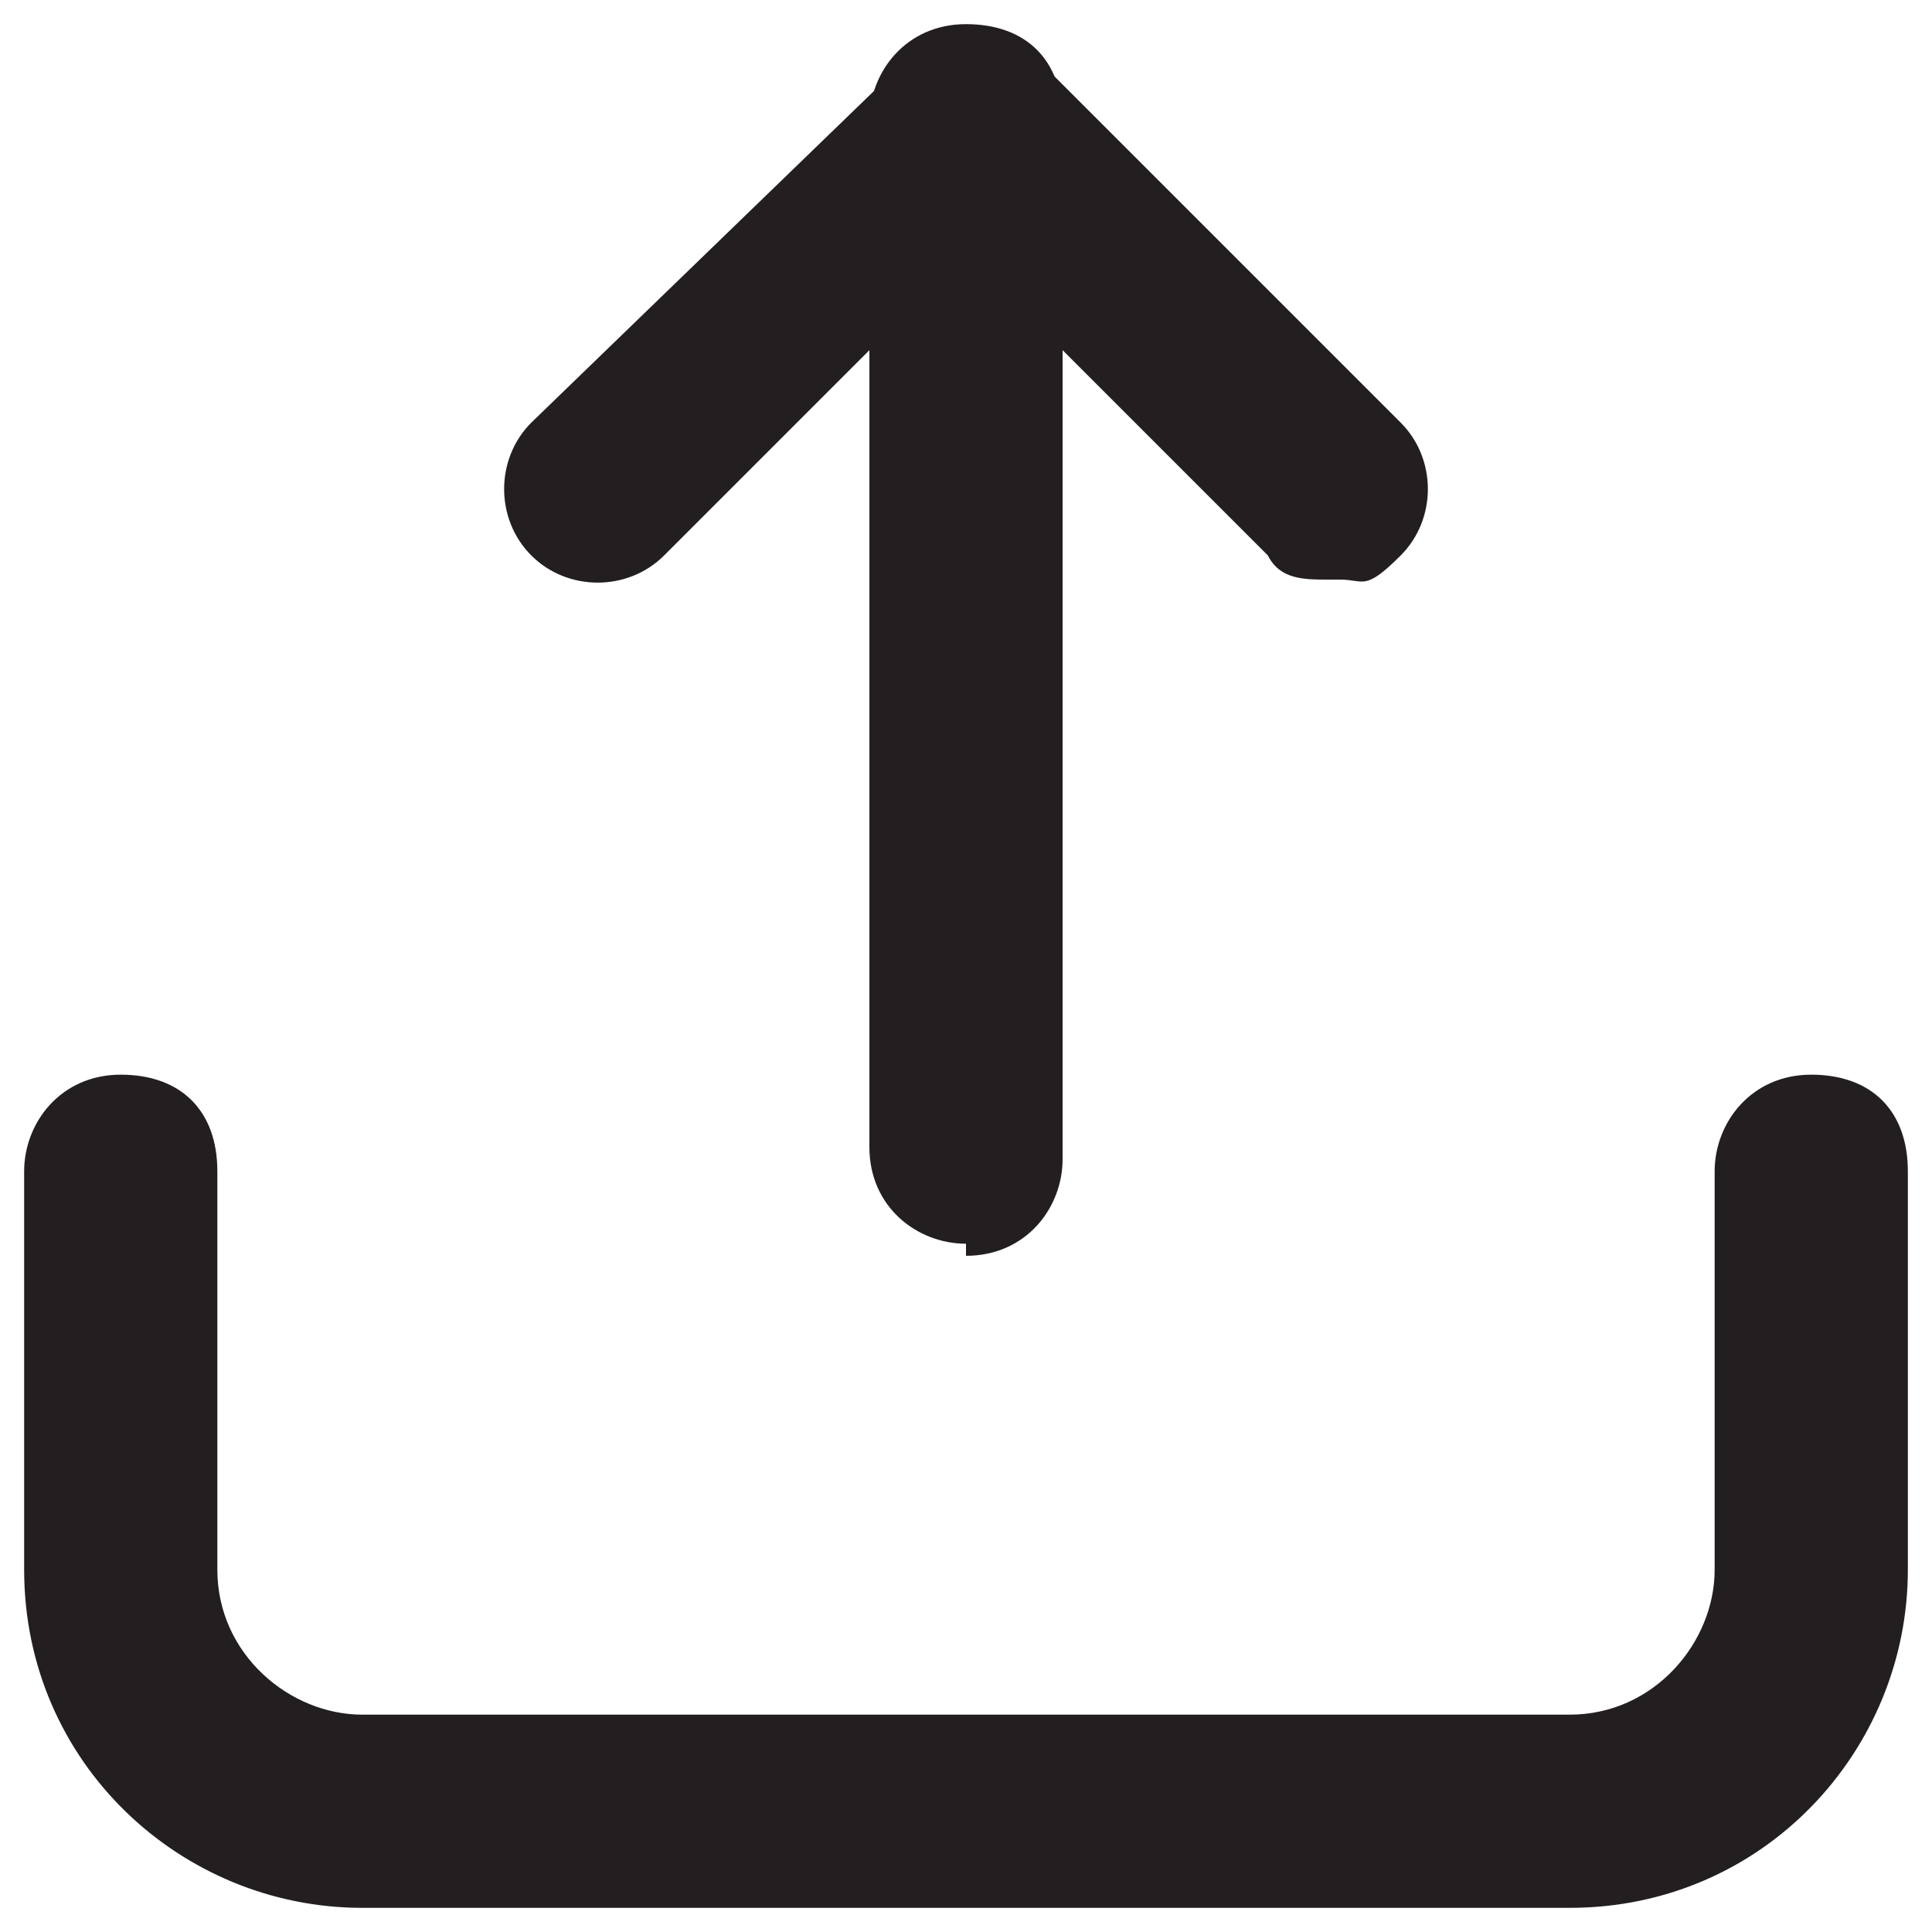
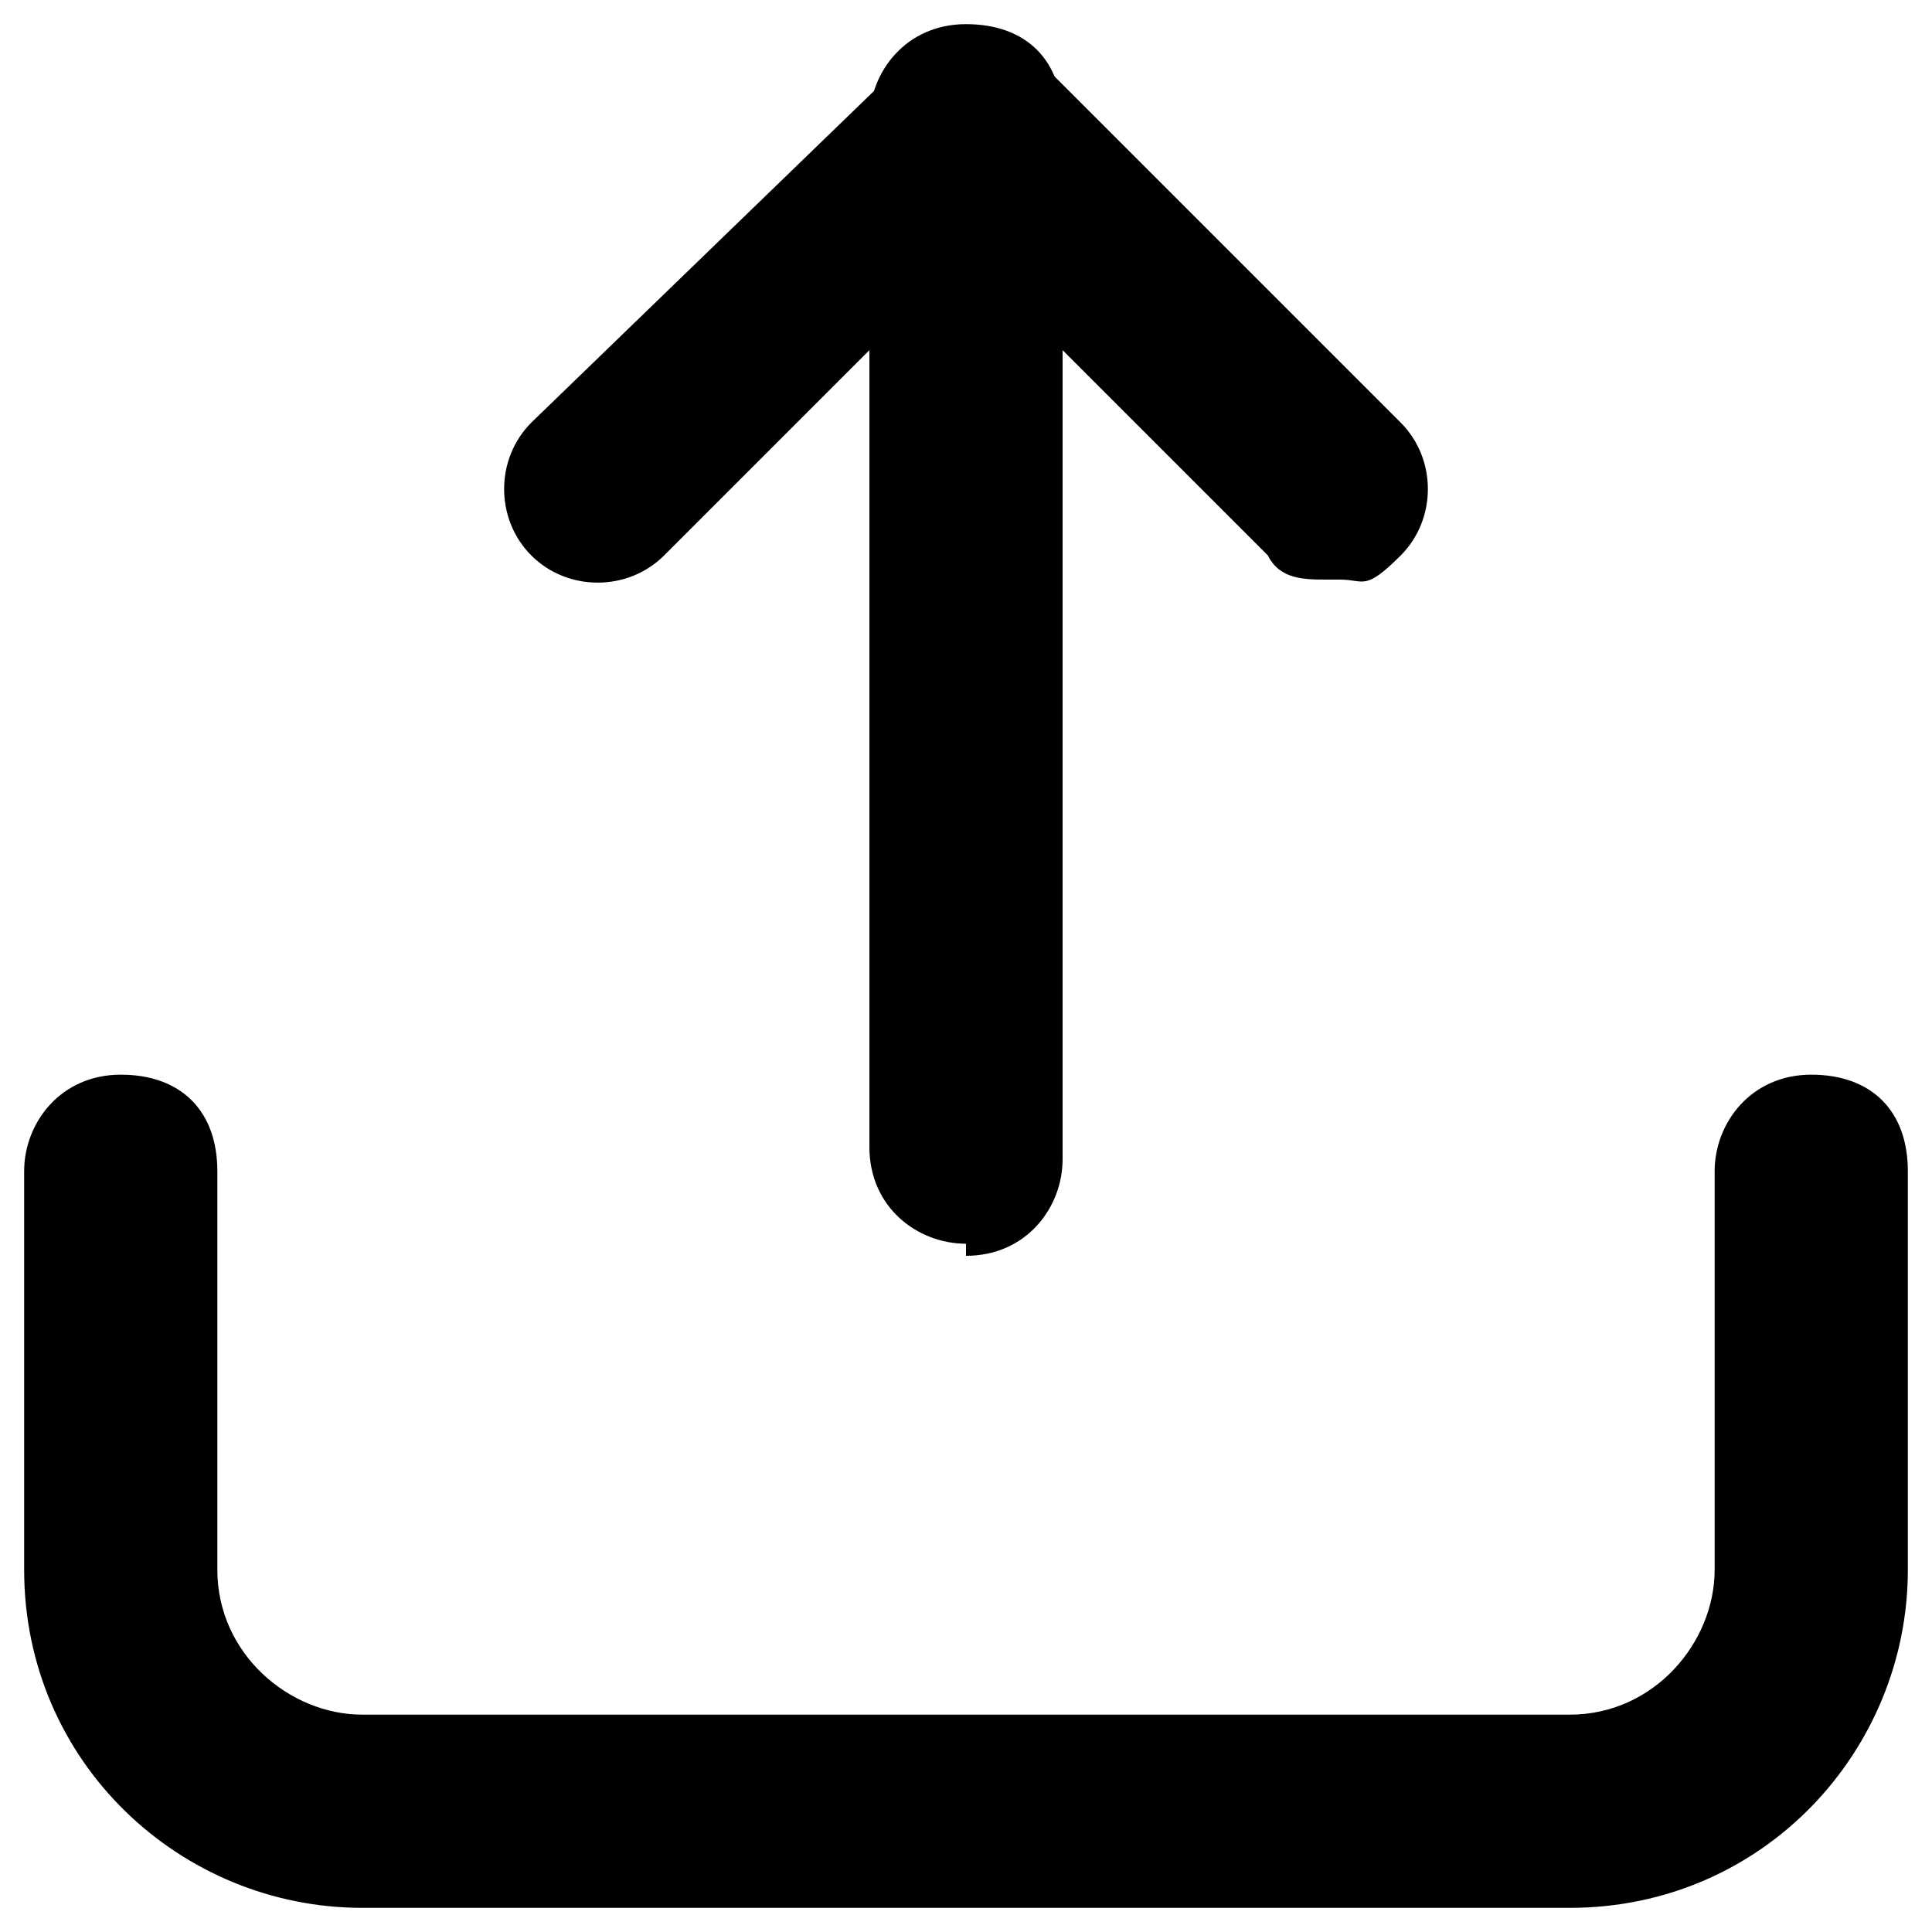
- <svg xmlns="http://www.w3.org/2000/svg" id="Layer_1" version="1.1" viewBox="0 0 16 16">
-   <defs>
-     <style>
-       .st0 {
-         fill: #231f20;
-       }
-     </style>
-   </defs>
-   <path class="st0" d="M11,4.8c-.2,0-.4,0-.5-.2l-2.5-2.5-2.5,2.5c-.3.3-.8.3-1.1,0s-.3-.8,0-1.1L7.5.5c.3-.3.8-.3,1.1,0l3,3c.3.3.3.8,0,1.1s-.3.2-.5.2Z" />
-   <path class="st0" d="M8,10.3c-.4,0-.8-.3-.8-.8V1c0-.4.3-.8.8-.8s.8.3.8.8v8.6c0,.4-.3.8-.8.8Z" />
-   <path class="st0" d="M13,15.8H3c-1.5,0-2.8-1.2-2.8-2.8v-3.3c0-.4.3-.8.8-.8s.8.3.8.8v3.3c0,.7.6,1.2,1.2,1.2h10c.7,0,1.2-.6,1.2-1.2v-3.3c0-.4.3-.8.8-.8s.8.3.8.8v3.3c0,1.5-1.2,2.8-2.8,2.8Z" />
+ <svg xmlns="http://www.w3.org/2000/svg" version="1.1" viewBox="0 0 16 16">
+   <style>.fill{fill:currentColor}</style>
+   <path class="fill" d="M11,4.8c-.2,0-.4,0-.5-.2l-2.5-2.5-2.5,2.5c-.3.3-.8.3-1.1,0s-.3-.8,0-1.1L7.5.5c.3-.3.8-.3,1.1,0l3,3c.3.3.3.8,0,1.1s-.3.2-.5.2Z" />
+   <path class="fill" d="M8,10.3c-.4,0-.8-.3-.8-.8V1c0-.4.3-.8.8-.8s.8.3.8.8v8.6c0,.4-.3.8-.8.8Z" />
+   <path class="fill" d="M13,15.8H3c-1.5,0-2.8-1.2-2.8-2.8v-3.3c0-.4.3-.8.8-.8s.8.3.8.8v3.3c0,.7.6,1.2,1.2,1.2h10c.7,0,1.2-.6,1.2-1.2v-3.3c0-.4.3-.8.8-.8s.8.3.8.8v3.3c0,1.5-1.2,2.8-2.8,2.8Z" />
</svg>
